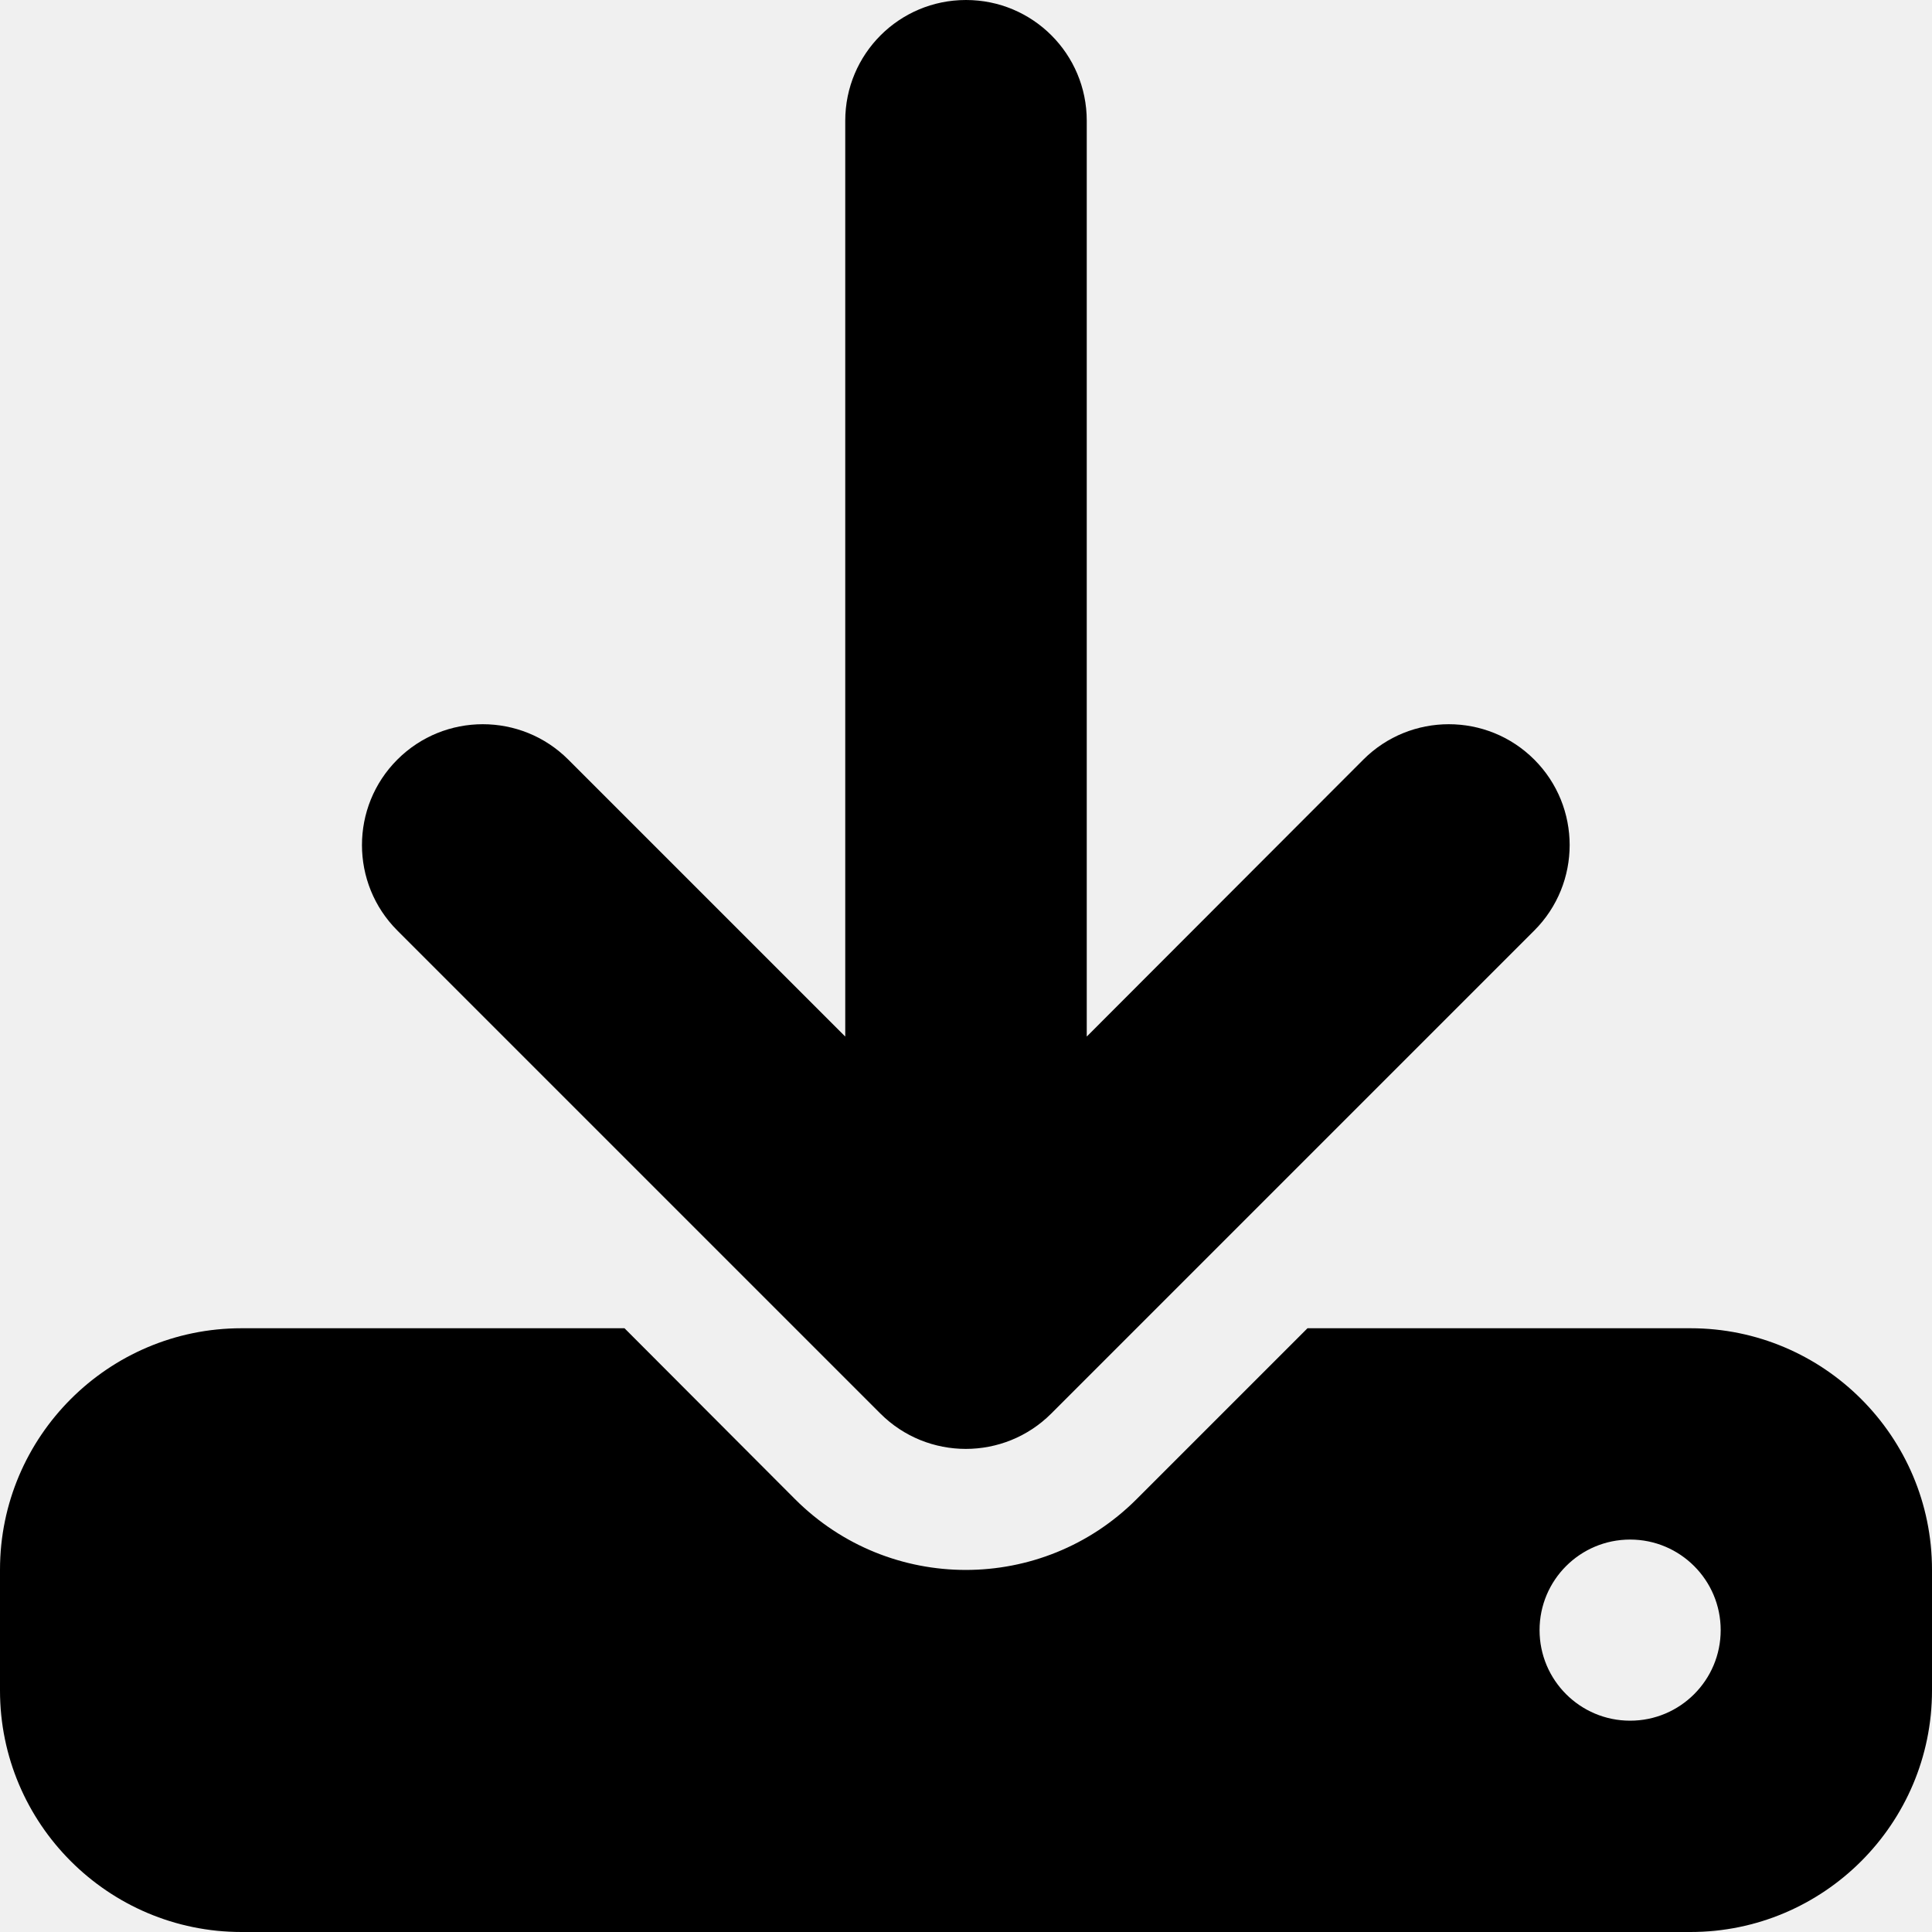
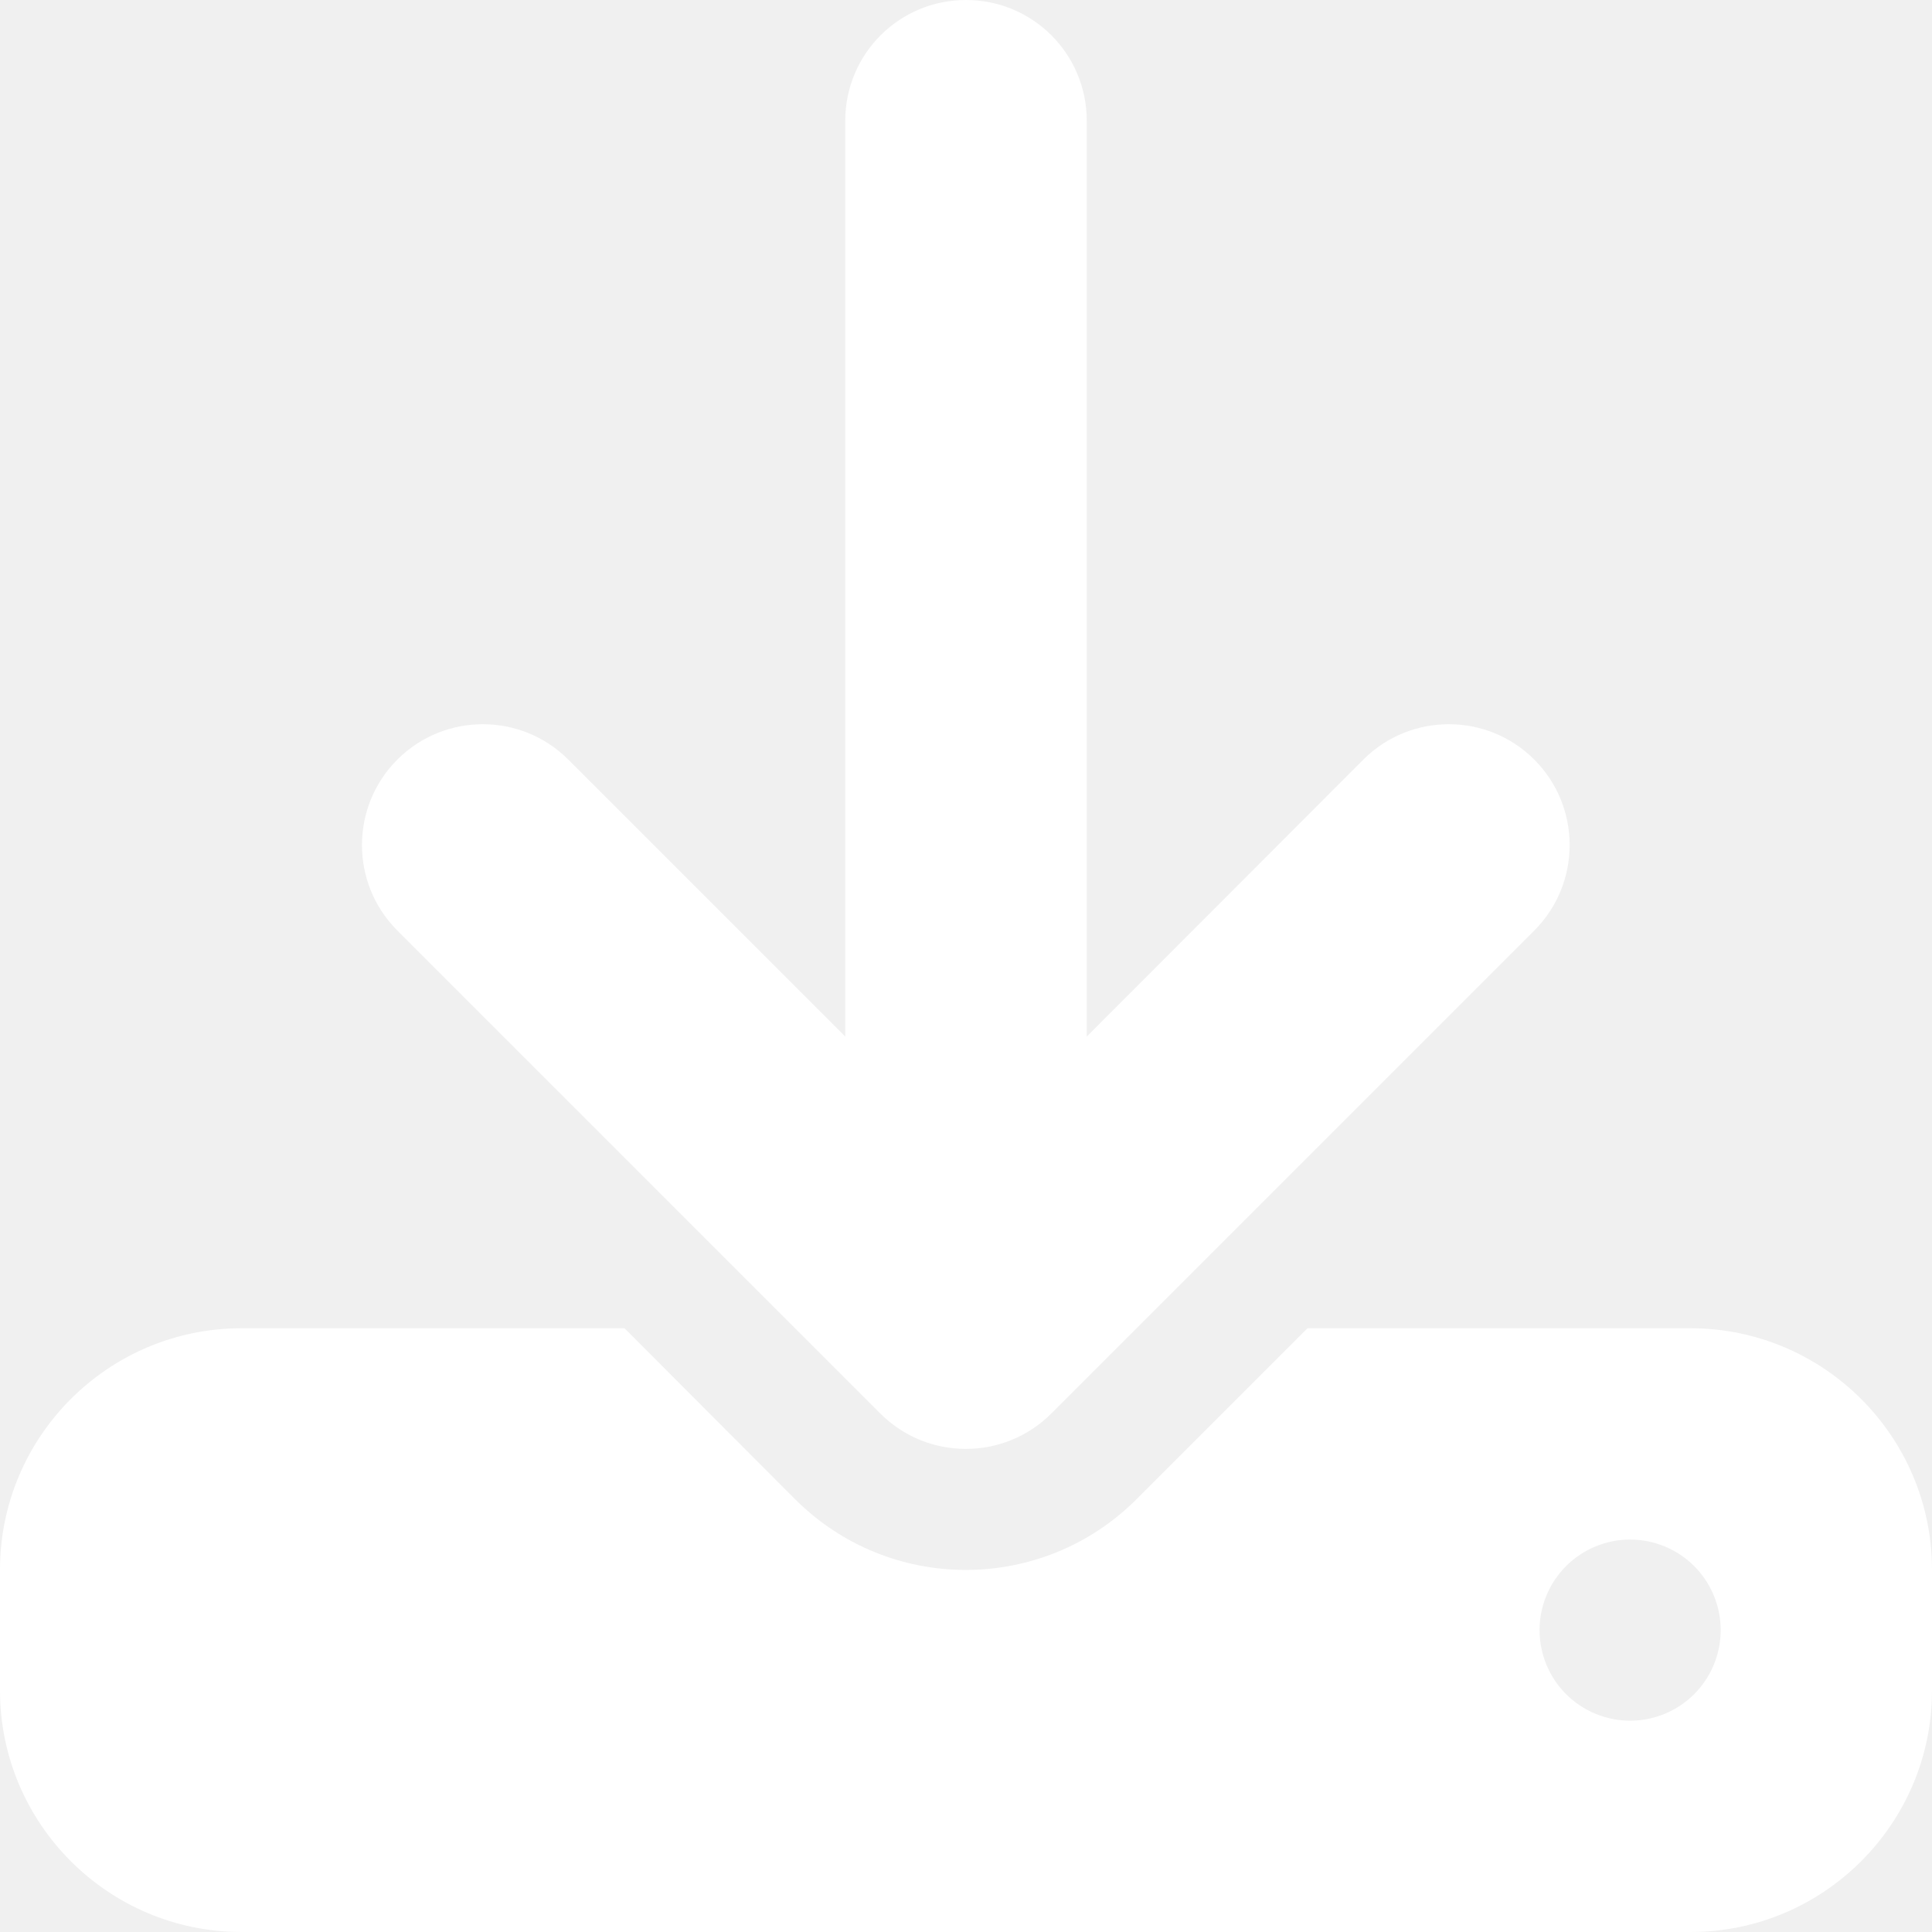
- <svg xmlns="http://www.w3.org/2000/svg" viewBox="0 0 512 512">
-   <path d="M288 32c0-17.7-14.3-32-32-32s-32 14.3-32 32l0 242.7-73.4-73.4c-12.5-12.5-32.8-12.5-45.3 0s-12.5 32.8 0 45.3l128 128c12.5 12.5 32.8 12.5 45.3 0l128-128c12.5-12.5 12.5-32.8 0-45.3s-32.8-12.5-45.3 0L288 274.7 288 32zM64 352c-35.3 0-64 28.7-64 64l0 32c0 35.3 28.7 64 64 64l384 0c35.3 0 64-28.7 64-64l0-32c0-35.3-28.7-64-64-64l-101.5 0-45.3 45.3c-25 25-65.5 25-90.5 0L165.5 352 64 352zm368 56a24 24 0 1 1 0 48 24 24 0 1 1 0-48z" />
+ <svg xmlns="http://www.w3.org/2000/svg" width="512" height="512" viewBox="0 0 512 512" fill="none">
+   <g clip-path="url(#clip0_248_2)">
+     <path d="M288 32C288 14.3 273.7 0 256 0C238.3 0 224 14.3 224 32V274.7L150.6 201.3C138.1 188.8 117.8 188.8 105.3 201.3C92.8 213.8 92.8 234.1 105.3 246.6L233.3 374.6C245.8 387.1 266.1 387.1 278.6 374.6L406.6 246.6C419.1 234.1 419.1 213.8 406.6 201.3C394.1 188.8 373.8 188.8 361.3 201.3L288 274.7V32ZM64 352C28.7 352 0 380.7 0 416V448C0 483.3 28.7 512 64 512H448C483.3 512 512 483.3 512 448V416C512 380.7 483.3 352 448 352H346.5L301.2 397.3C276.2 422.3 235.7 422.3 210.7 397.3L165.5 352H64ZM432 408C438.365 408 444.47 410.529 448.971 415.029C453.471 419.53 456 425.635 456 432C456 438.365 453.471 444.47 448.971 448.971C444.47 453.471 438.365 456 432 456C425.635 456 419.53 453.471 415.029 448.971C410.529 444.47 408 438.365 408 432C408 425.635 410.529 419.53 415.029 415.029C419.53 410.529 425.635 408 432 408Z" fill="white" />
+   </g>
+   <defs>
+     <clipPath id="clip0_248_2">
+       <rect width="512" height="512" fill="white" />
+     </clipPath>
+   </defs>
</svg>
